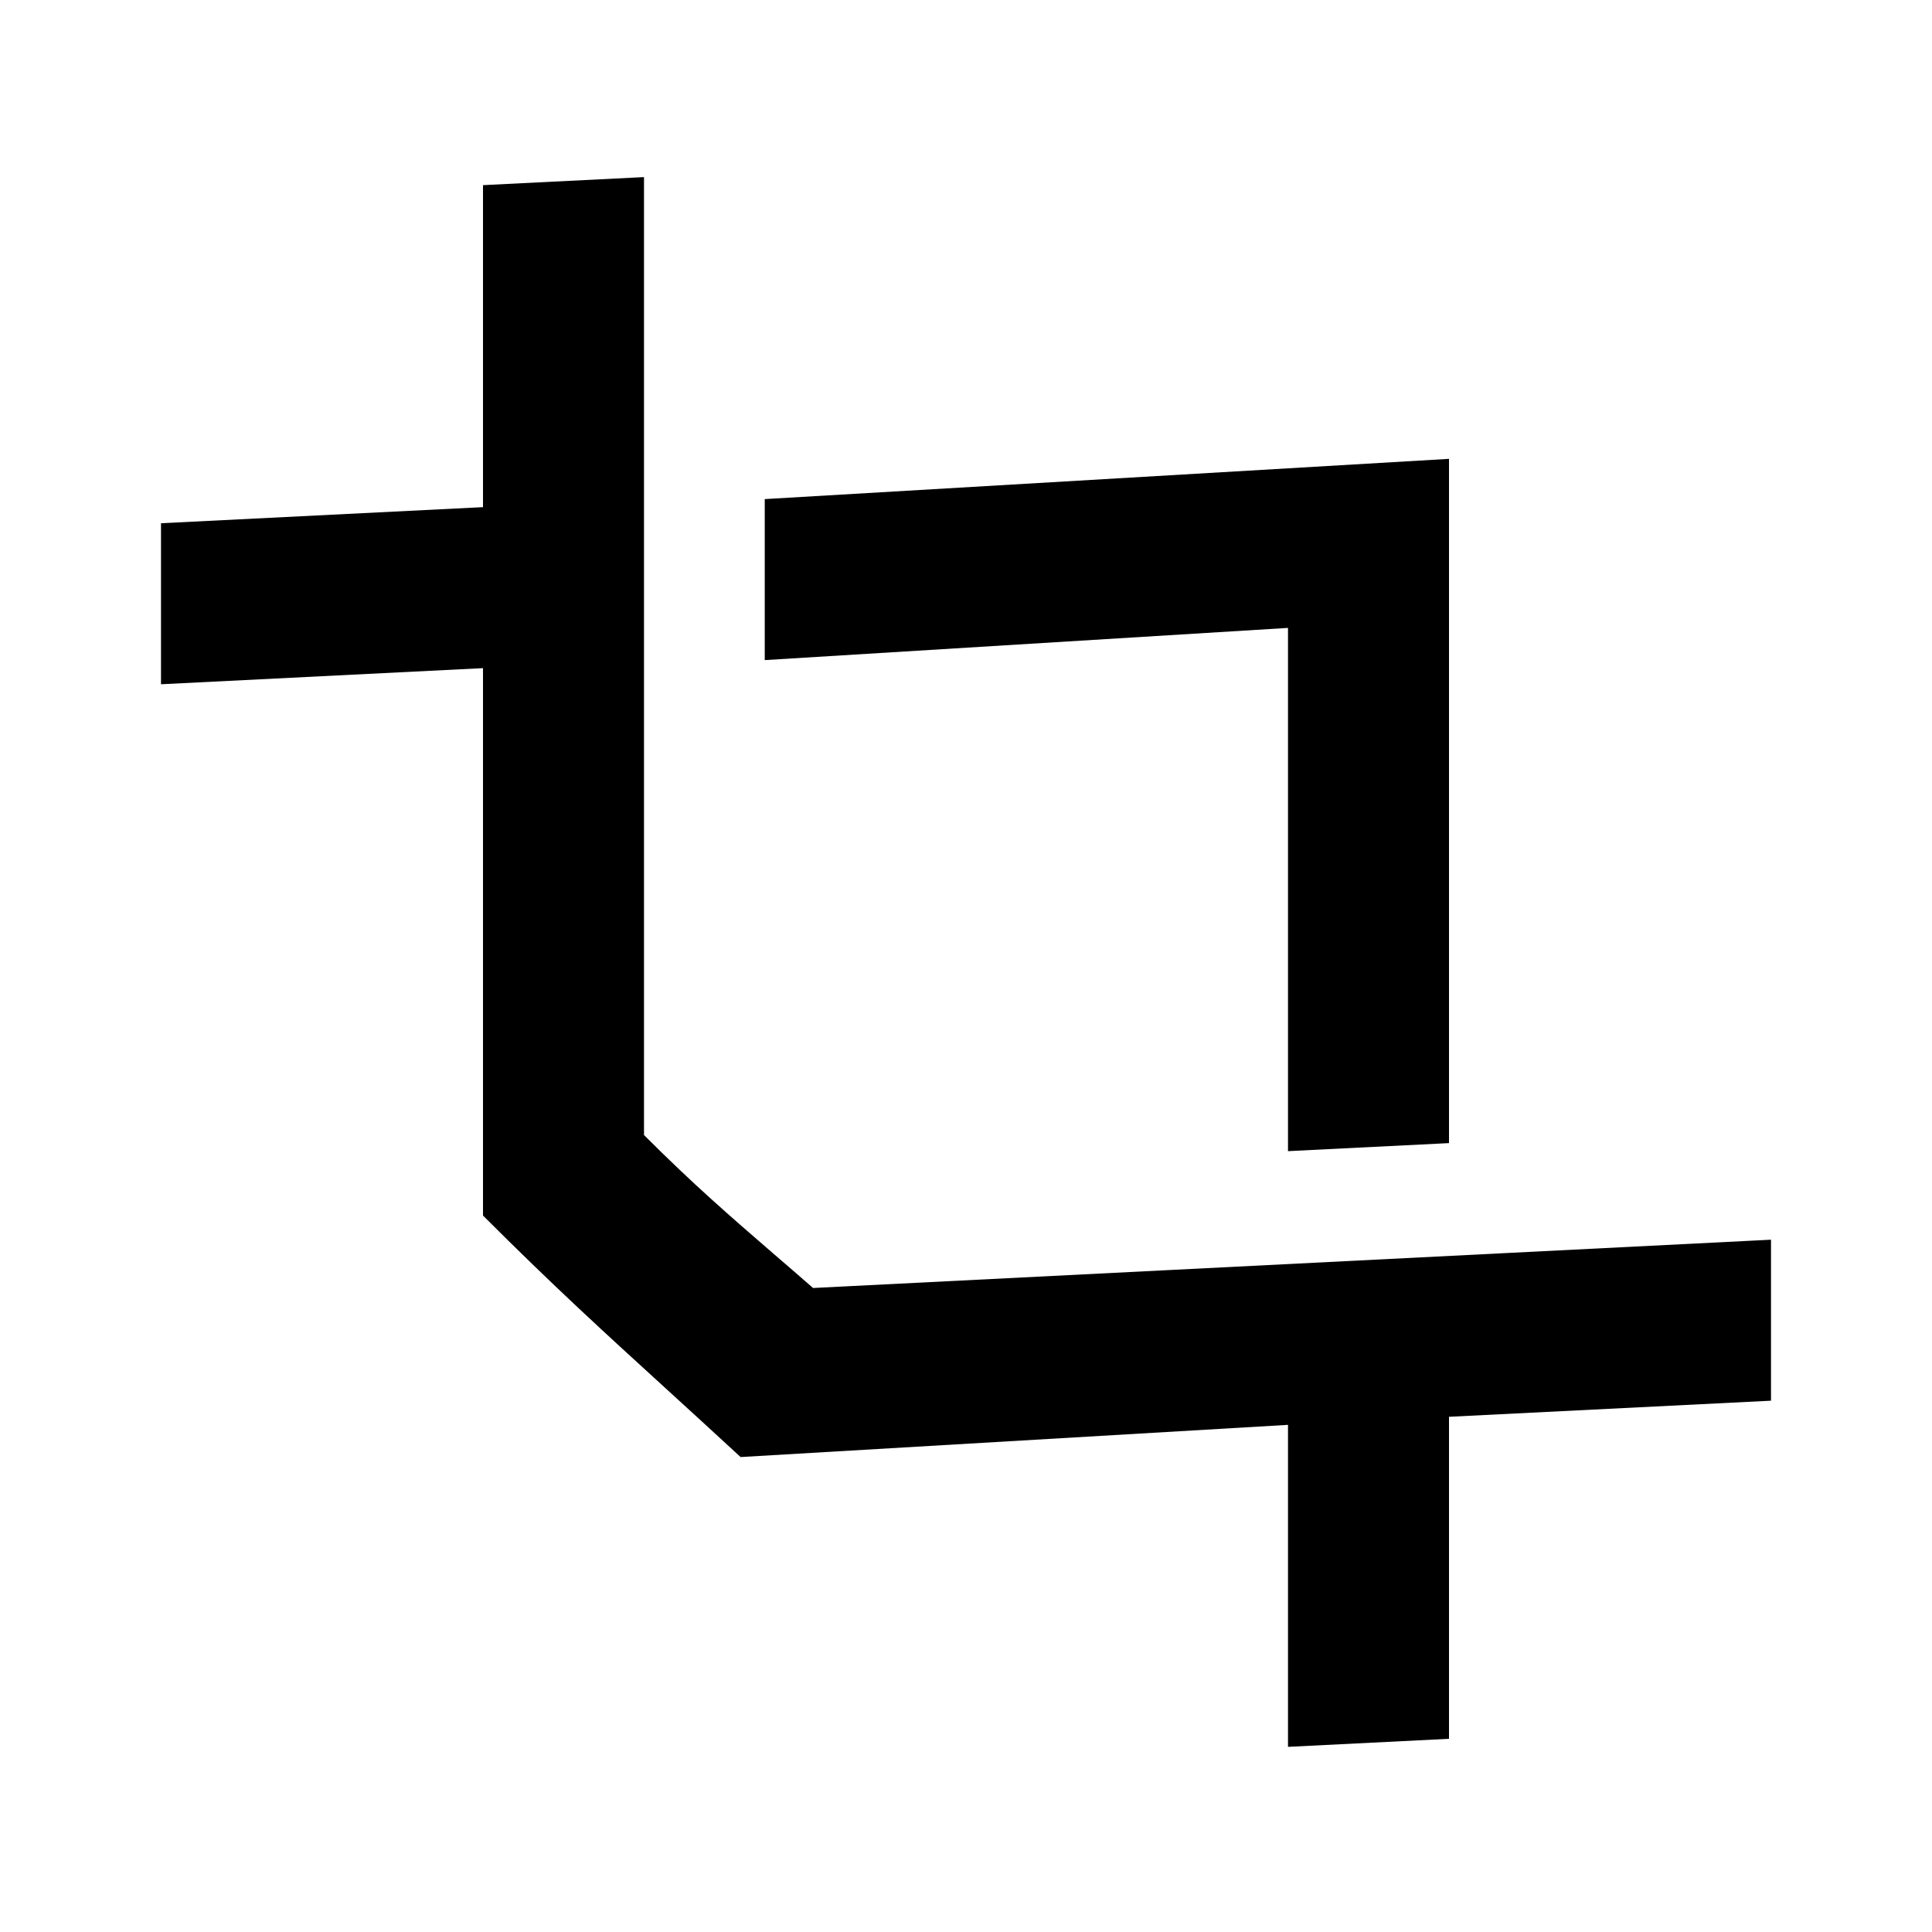
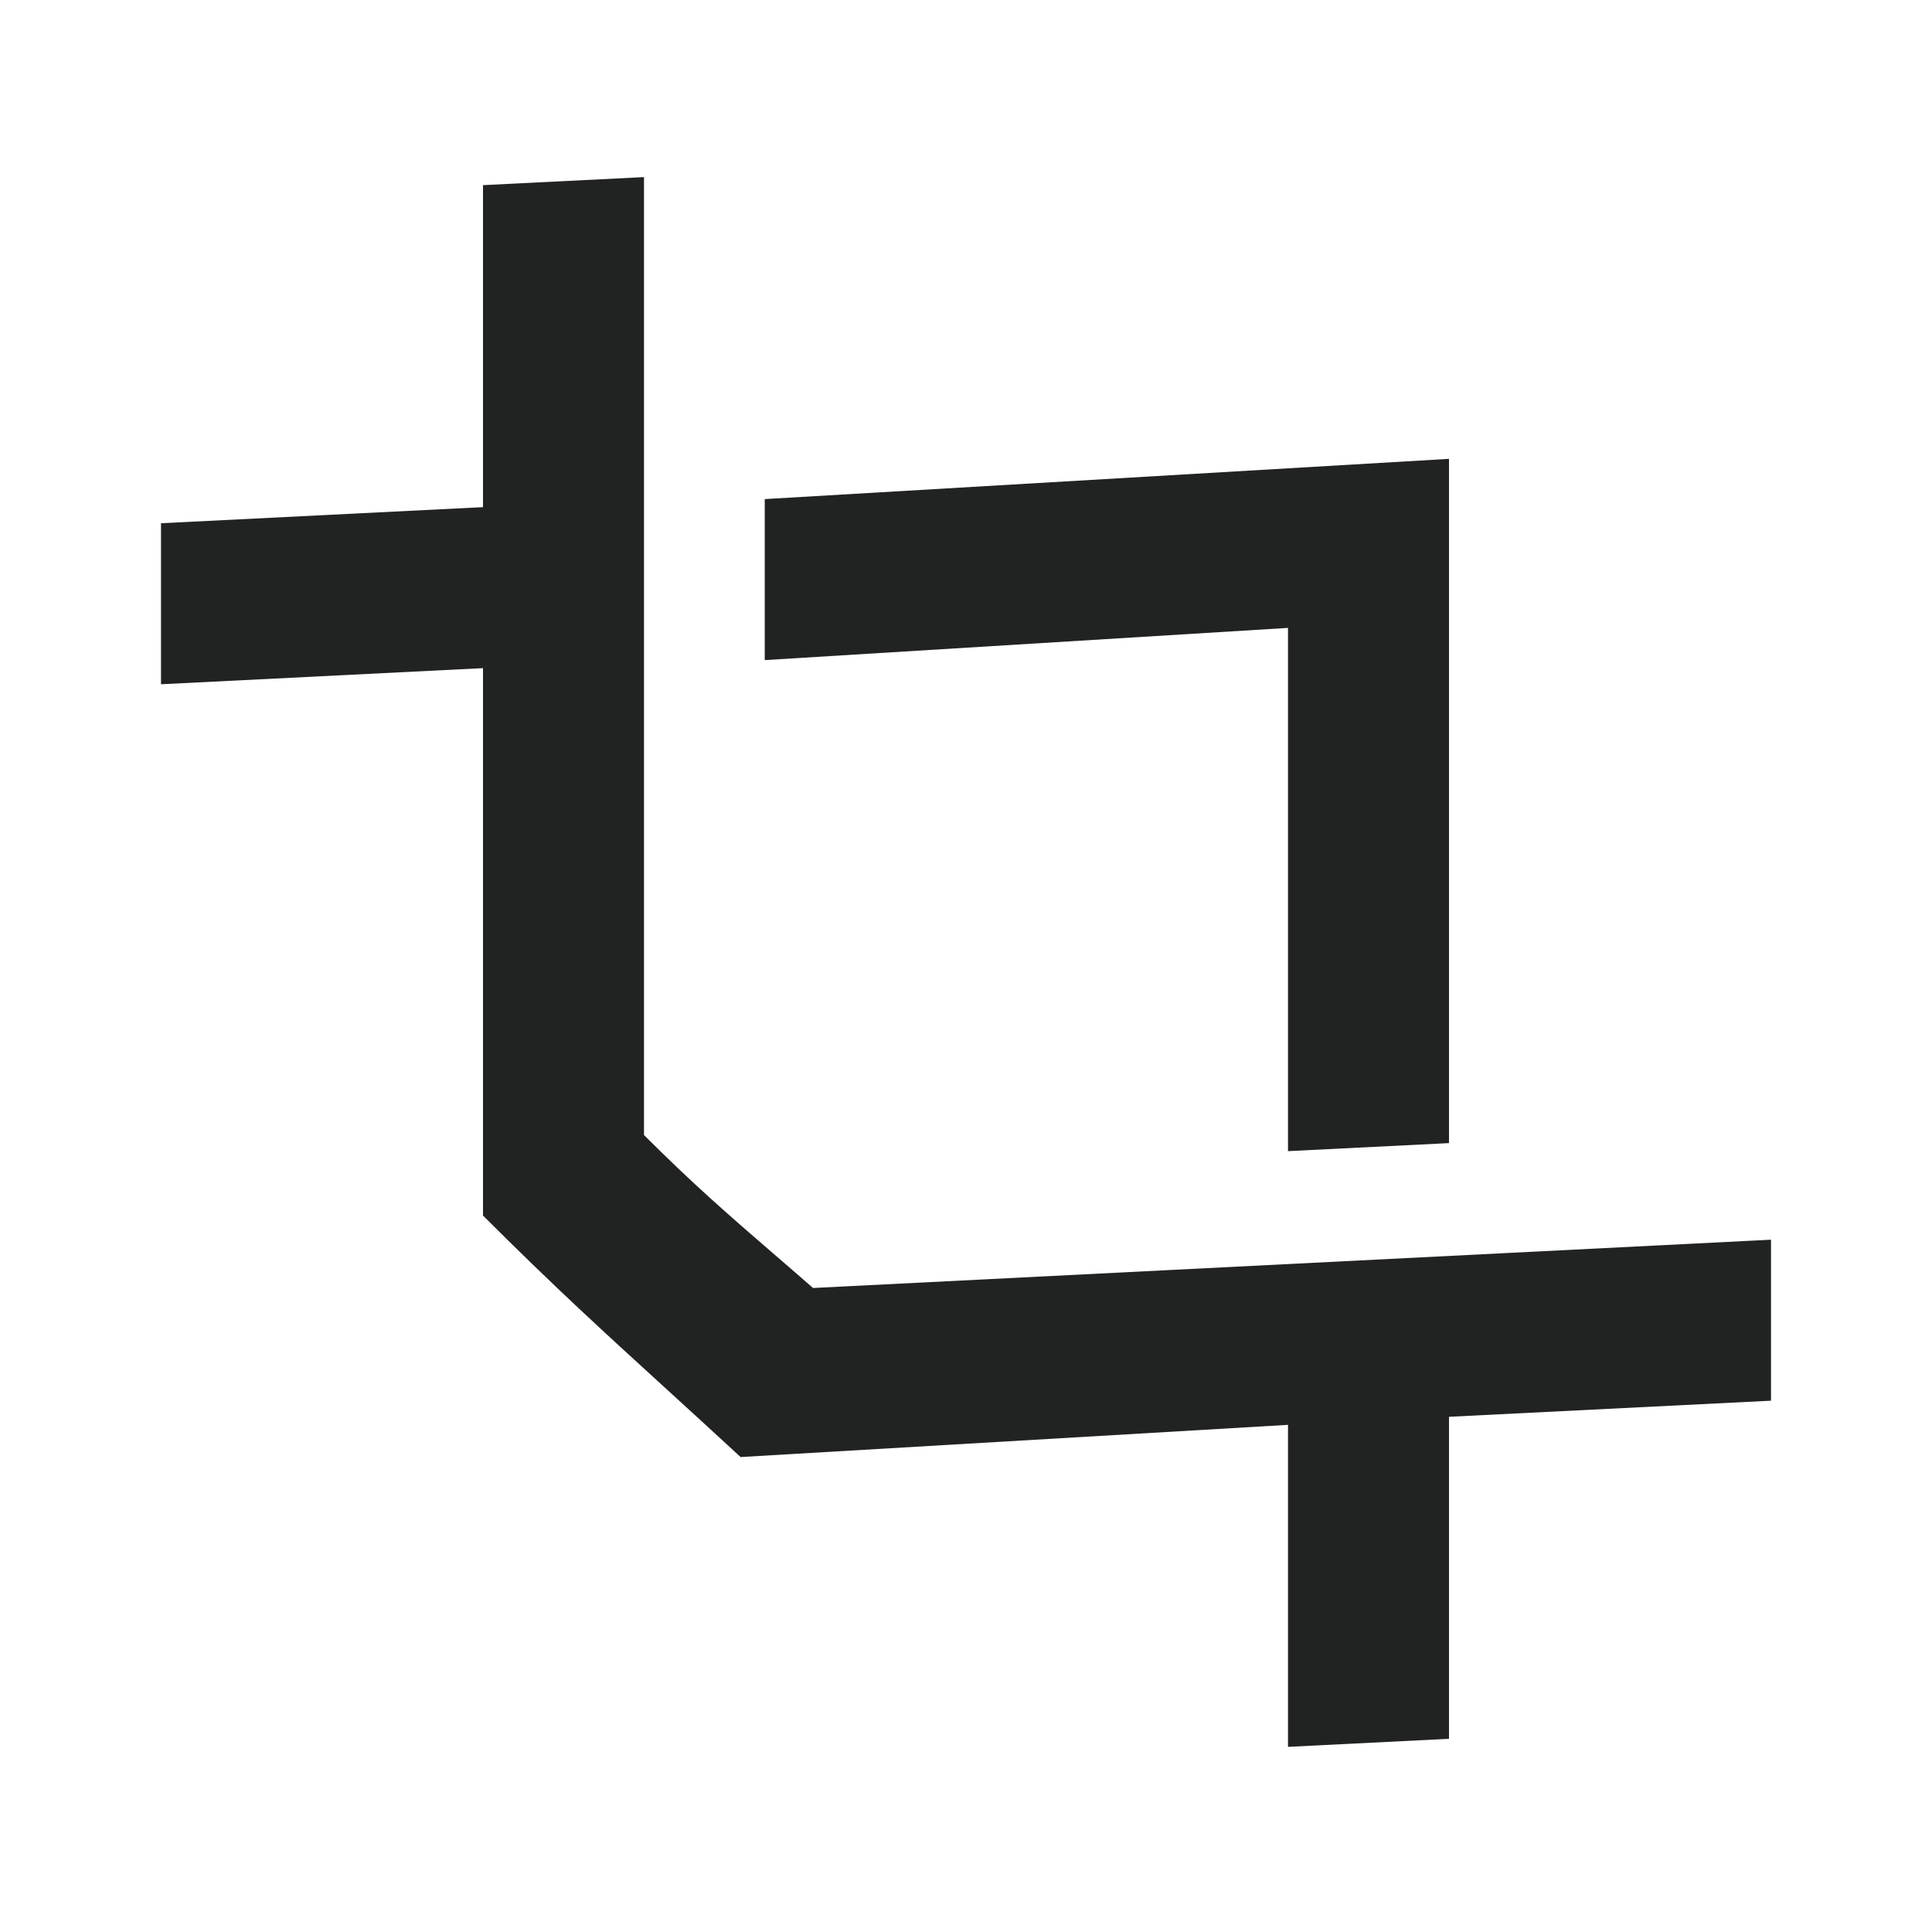
<svg xmlns="http://www.w3.org/2000/svg" width="24" height="24" viewBox="0 0 24 24" fill="none">
-   <path d="M8 2.2V14.1C8.62 14.72 9.06 15.099 9.598 15.565C9.755 15.7 9.92 15.842 10.1 16L22 15.4V17.4L18 17.6V21.6L16 21.7V17.7L9.2 18.1C8.852 17.778 8.546 17.5 8.263 17.241C7.489 16.535 6.878 15.978 6 15.1V8.3L2 8.5V6.5L6 6.3V2.3L8 2.2Z" fill="currentColor" />
-   <path d="M18 14.2L16 14.3V7.8L9.5 8.2V6.2L18 5.7V14.2Z" fill="currentColor" />
+   <path d="M8 2.2V14.1C8.62 14.72 9.06 15.099 9.598 15.565C9.755 15.7 9.92 15.842 10.1 16L22 15.4V17.4L18 17.6V21.6L16 21.7V17.7L9.2 18.1C8.852 17.778 8.546 17.5 8.263 17.241C7.489 16.535 6.878 15.978 6 15.1V8.3L2 8.5V6.5L6 6.3V2.3L8 2.2Z" fill="#212322" />
+   <path d="M18 14.2L16 14.3V7.8L9.5 8.2V6.2L18 5.7V14.2Z" fill="#212322" />
</svg>
